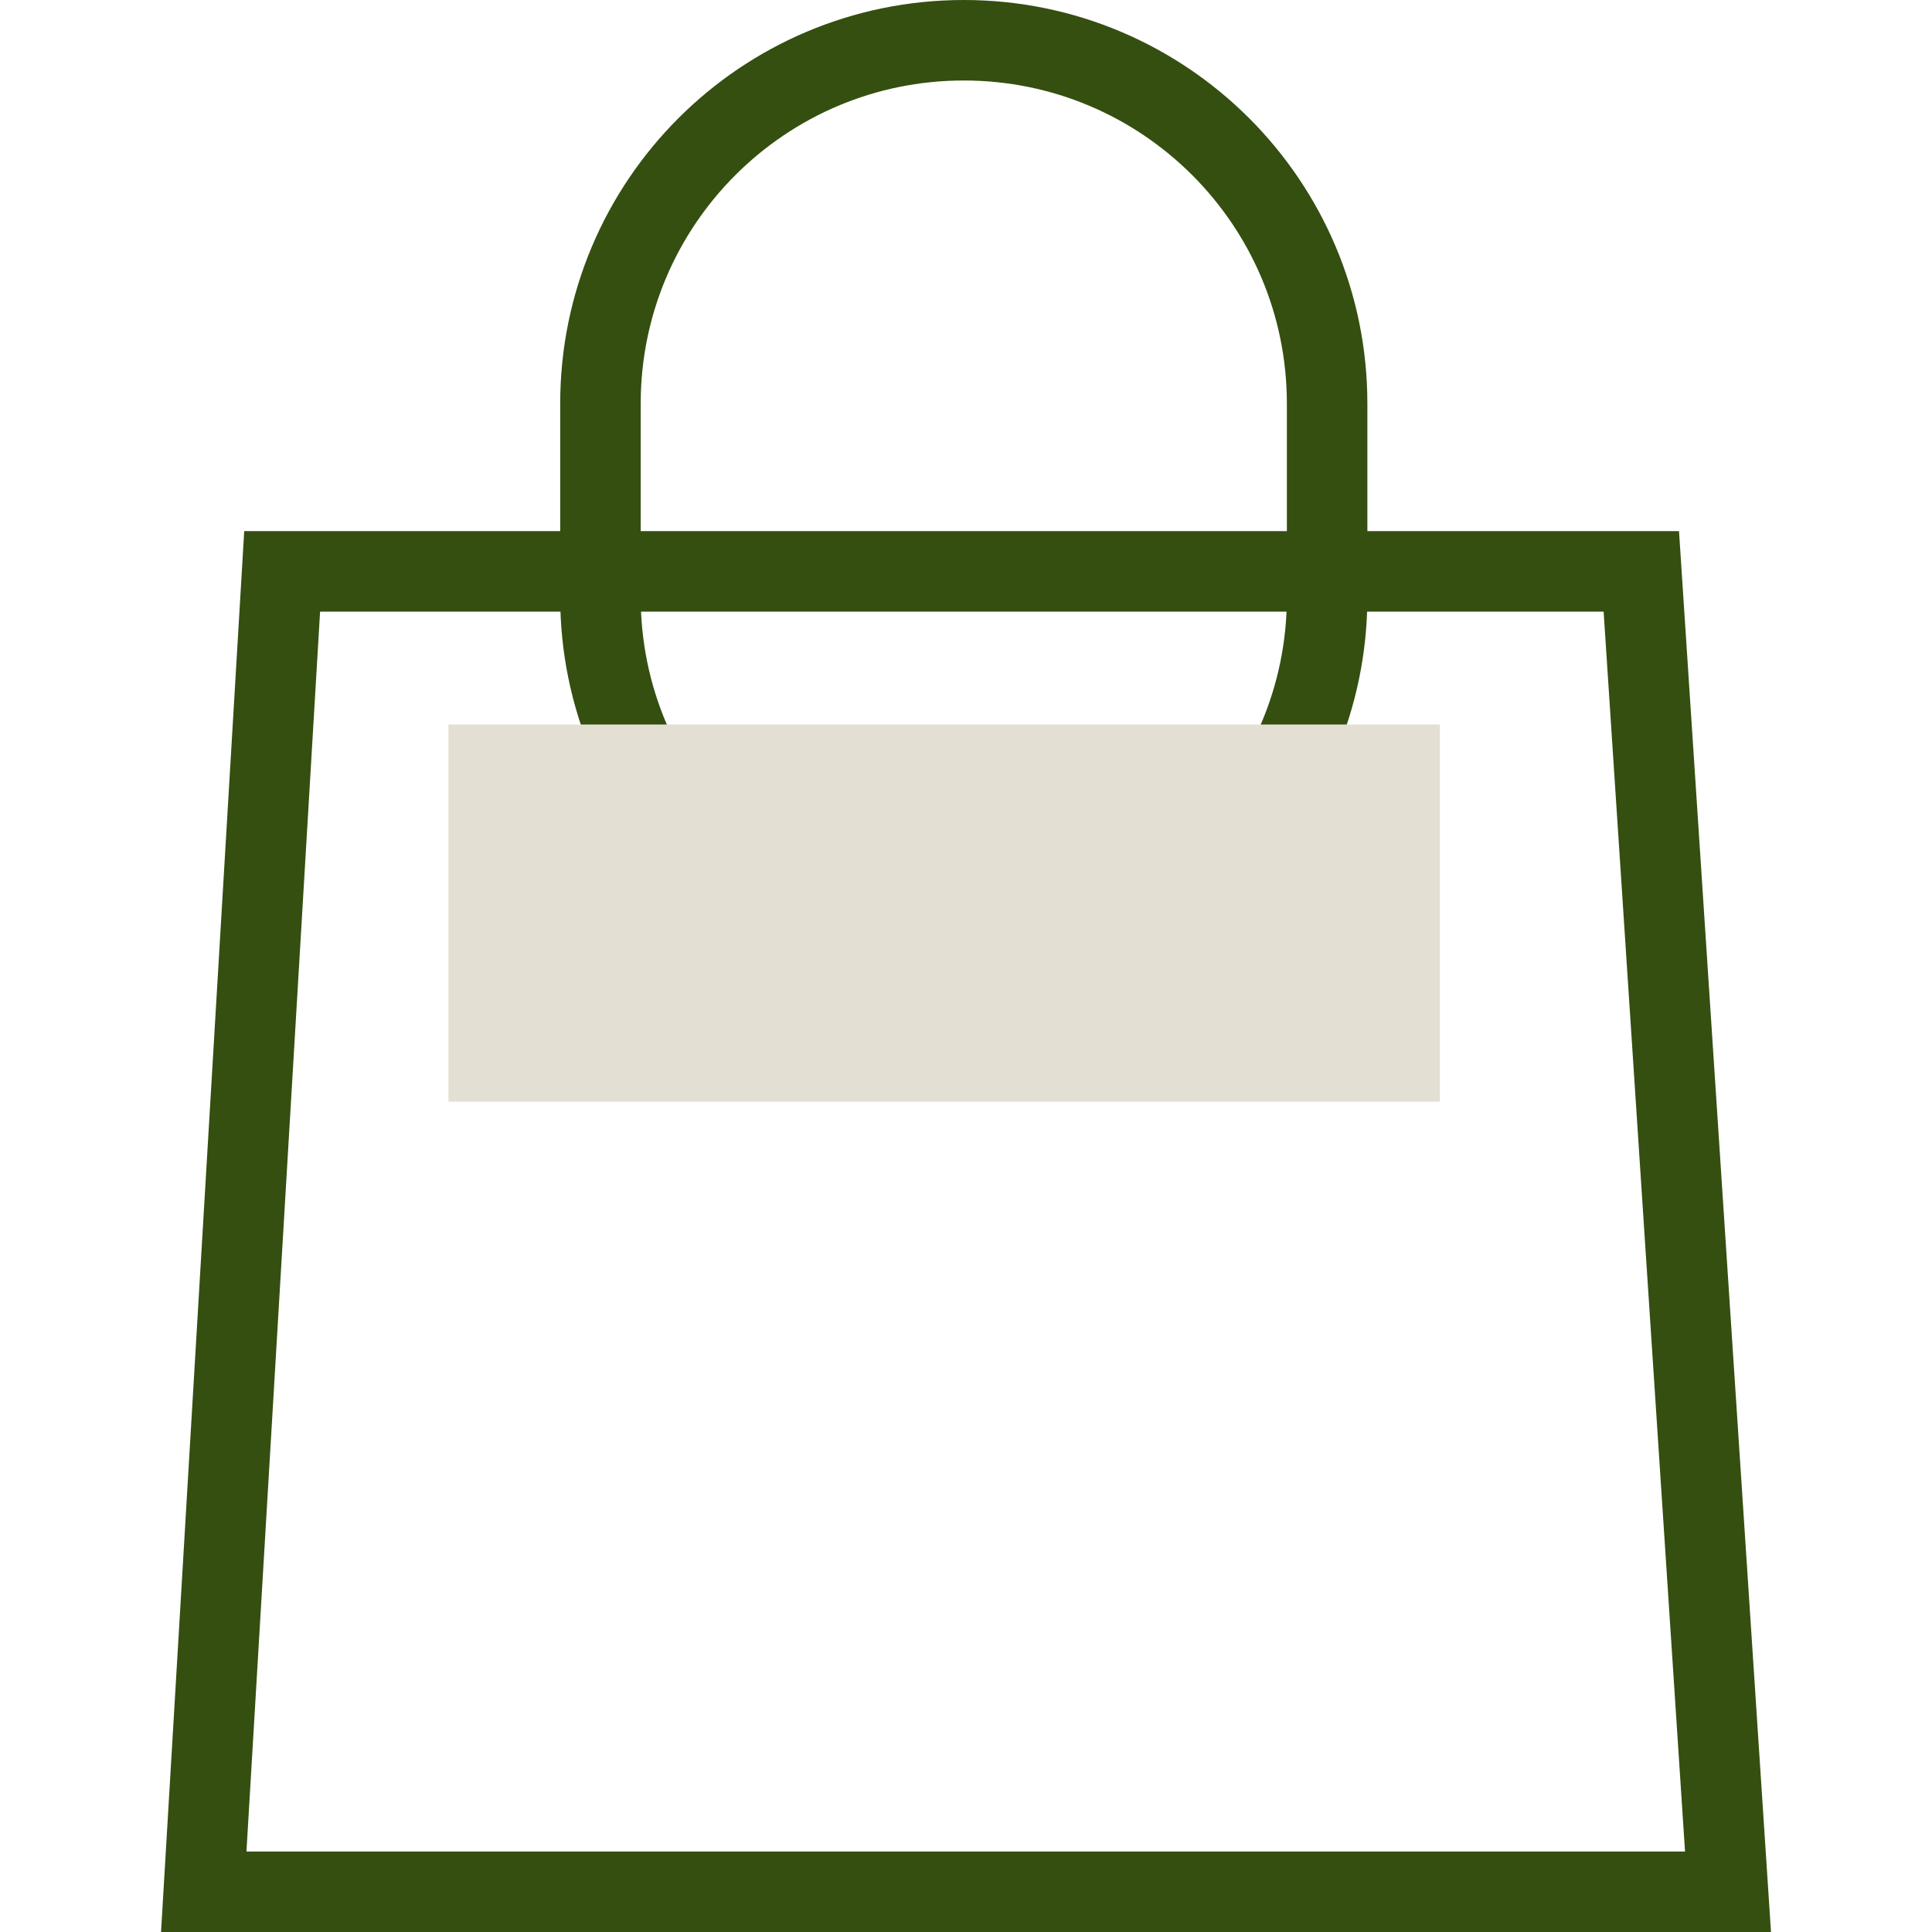
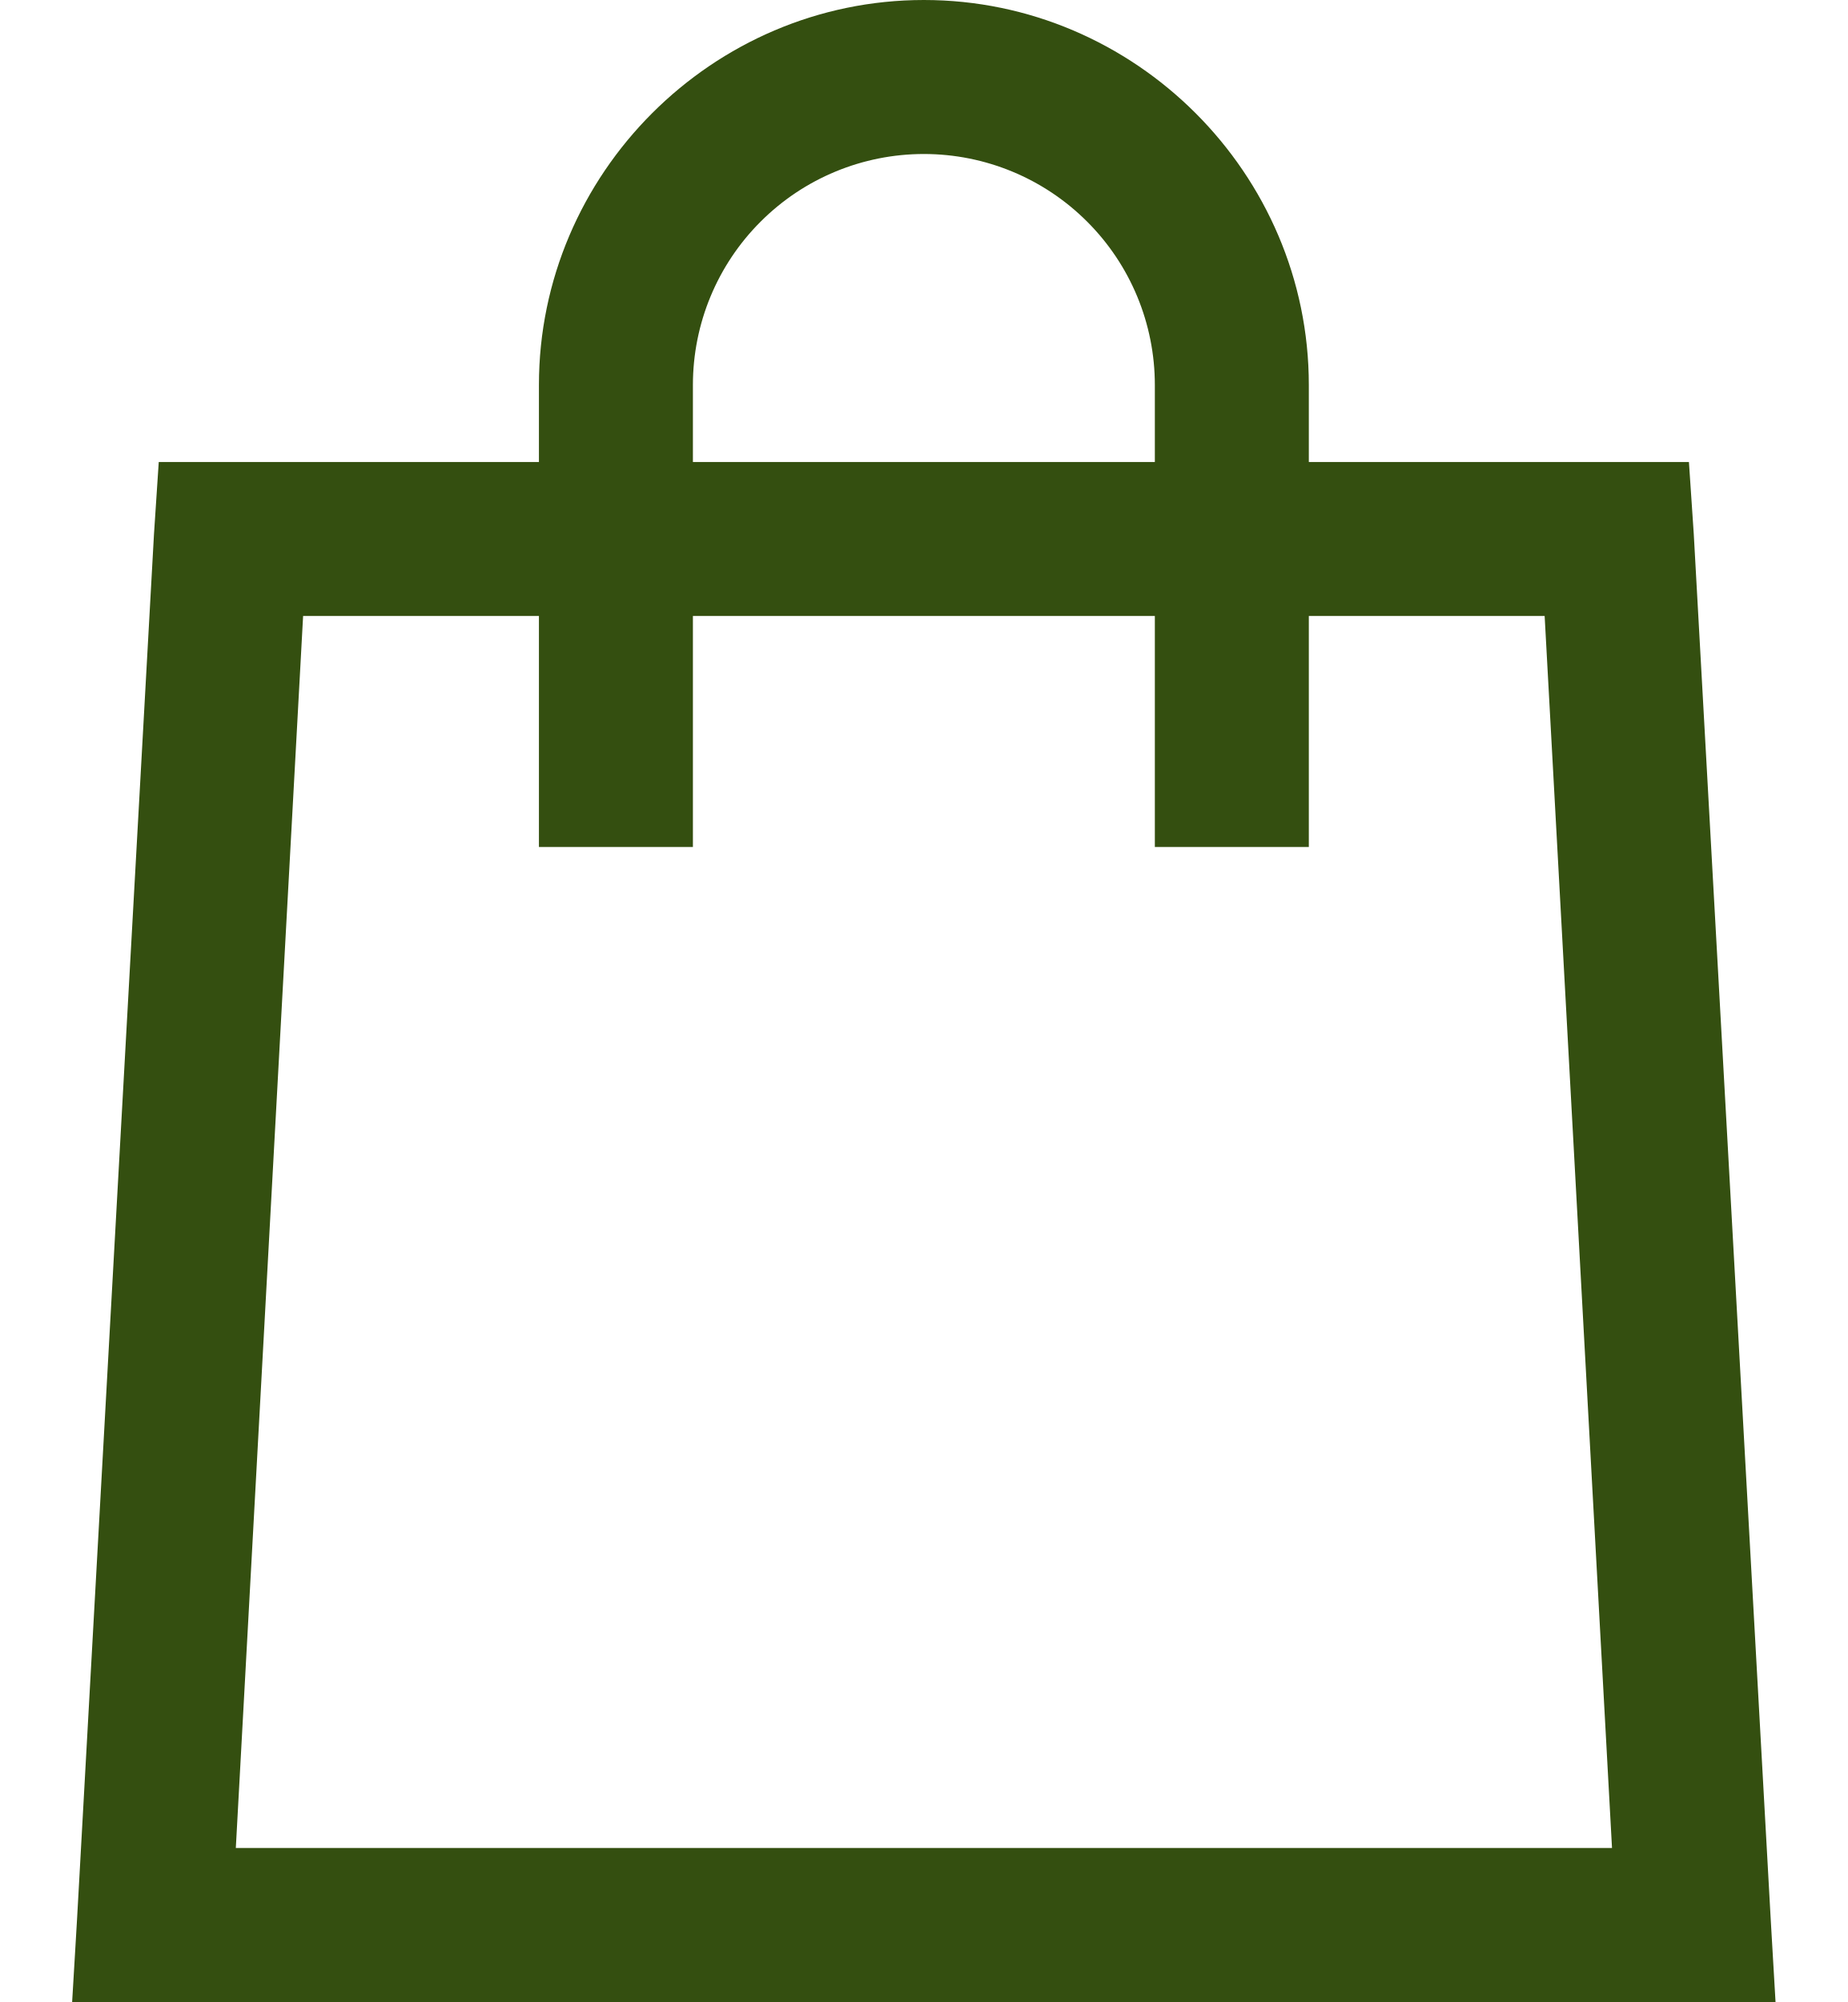
- <svg xmlns="http://www.w3.org/2000/svg" width="24" height="24" viewBox="0 0 24 24" fill="none">
-   <path d="M20.389 7.098L21.466 23.5H2.531L3.505 7.098H20.389Z" stroke="#344F10" />
-   <rect x="7.459" y="0.5" width="9.027" height="11.43" rx="4.514" stroke="#344F10" />
-   <path d="M5.571 9H17.887V13.685H5.571V9Z" fill="#E4DFD3" />
+ <svg xmlns="http://www.w3.org/2000/svg" width="24" height="26" viewBox="0 0 24 26" fill="none">
+   <path d="M12 0C9.254 0 7 2.254 7 5V6H2.062L2 6.938L1 24.938L0.937 26H23.062L23 24.937L22 6.937L21.937 6H17V5C17 2.254 14.746 0 12 0ZM12 2C12.796 2 13.559 2.316 14.121 2.879C14.684 3.441 15 4.204 15 5V6H9V5C9 4.204 9.316 3.441 9.879 2.879C10.441 2.316 11.204 2 12 2ZM3.937 8H7V11H9V8H15V11H17V8H20.063L20.938 24H3.063L3.937 8Z" fill="#344F10" />
</svg>
